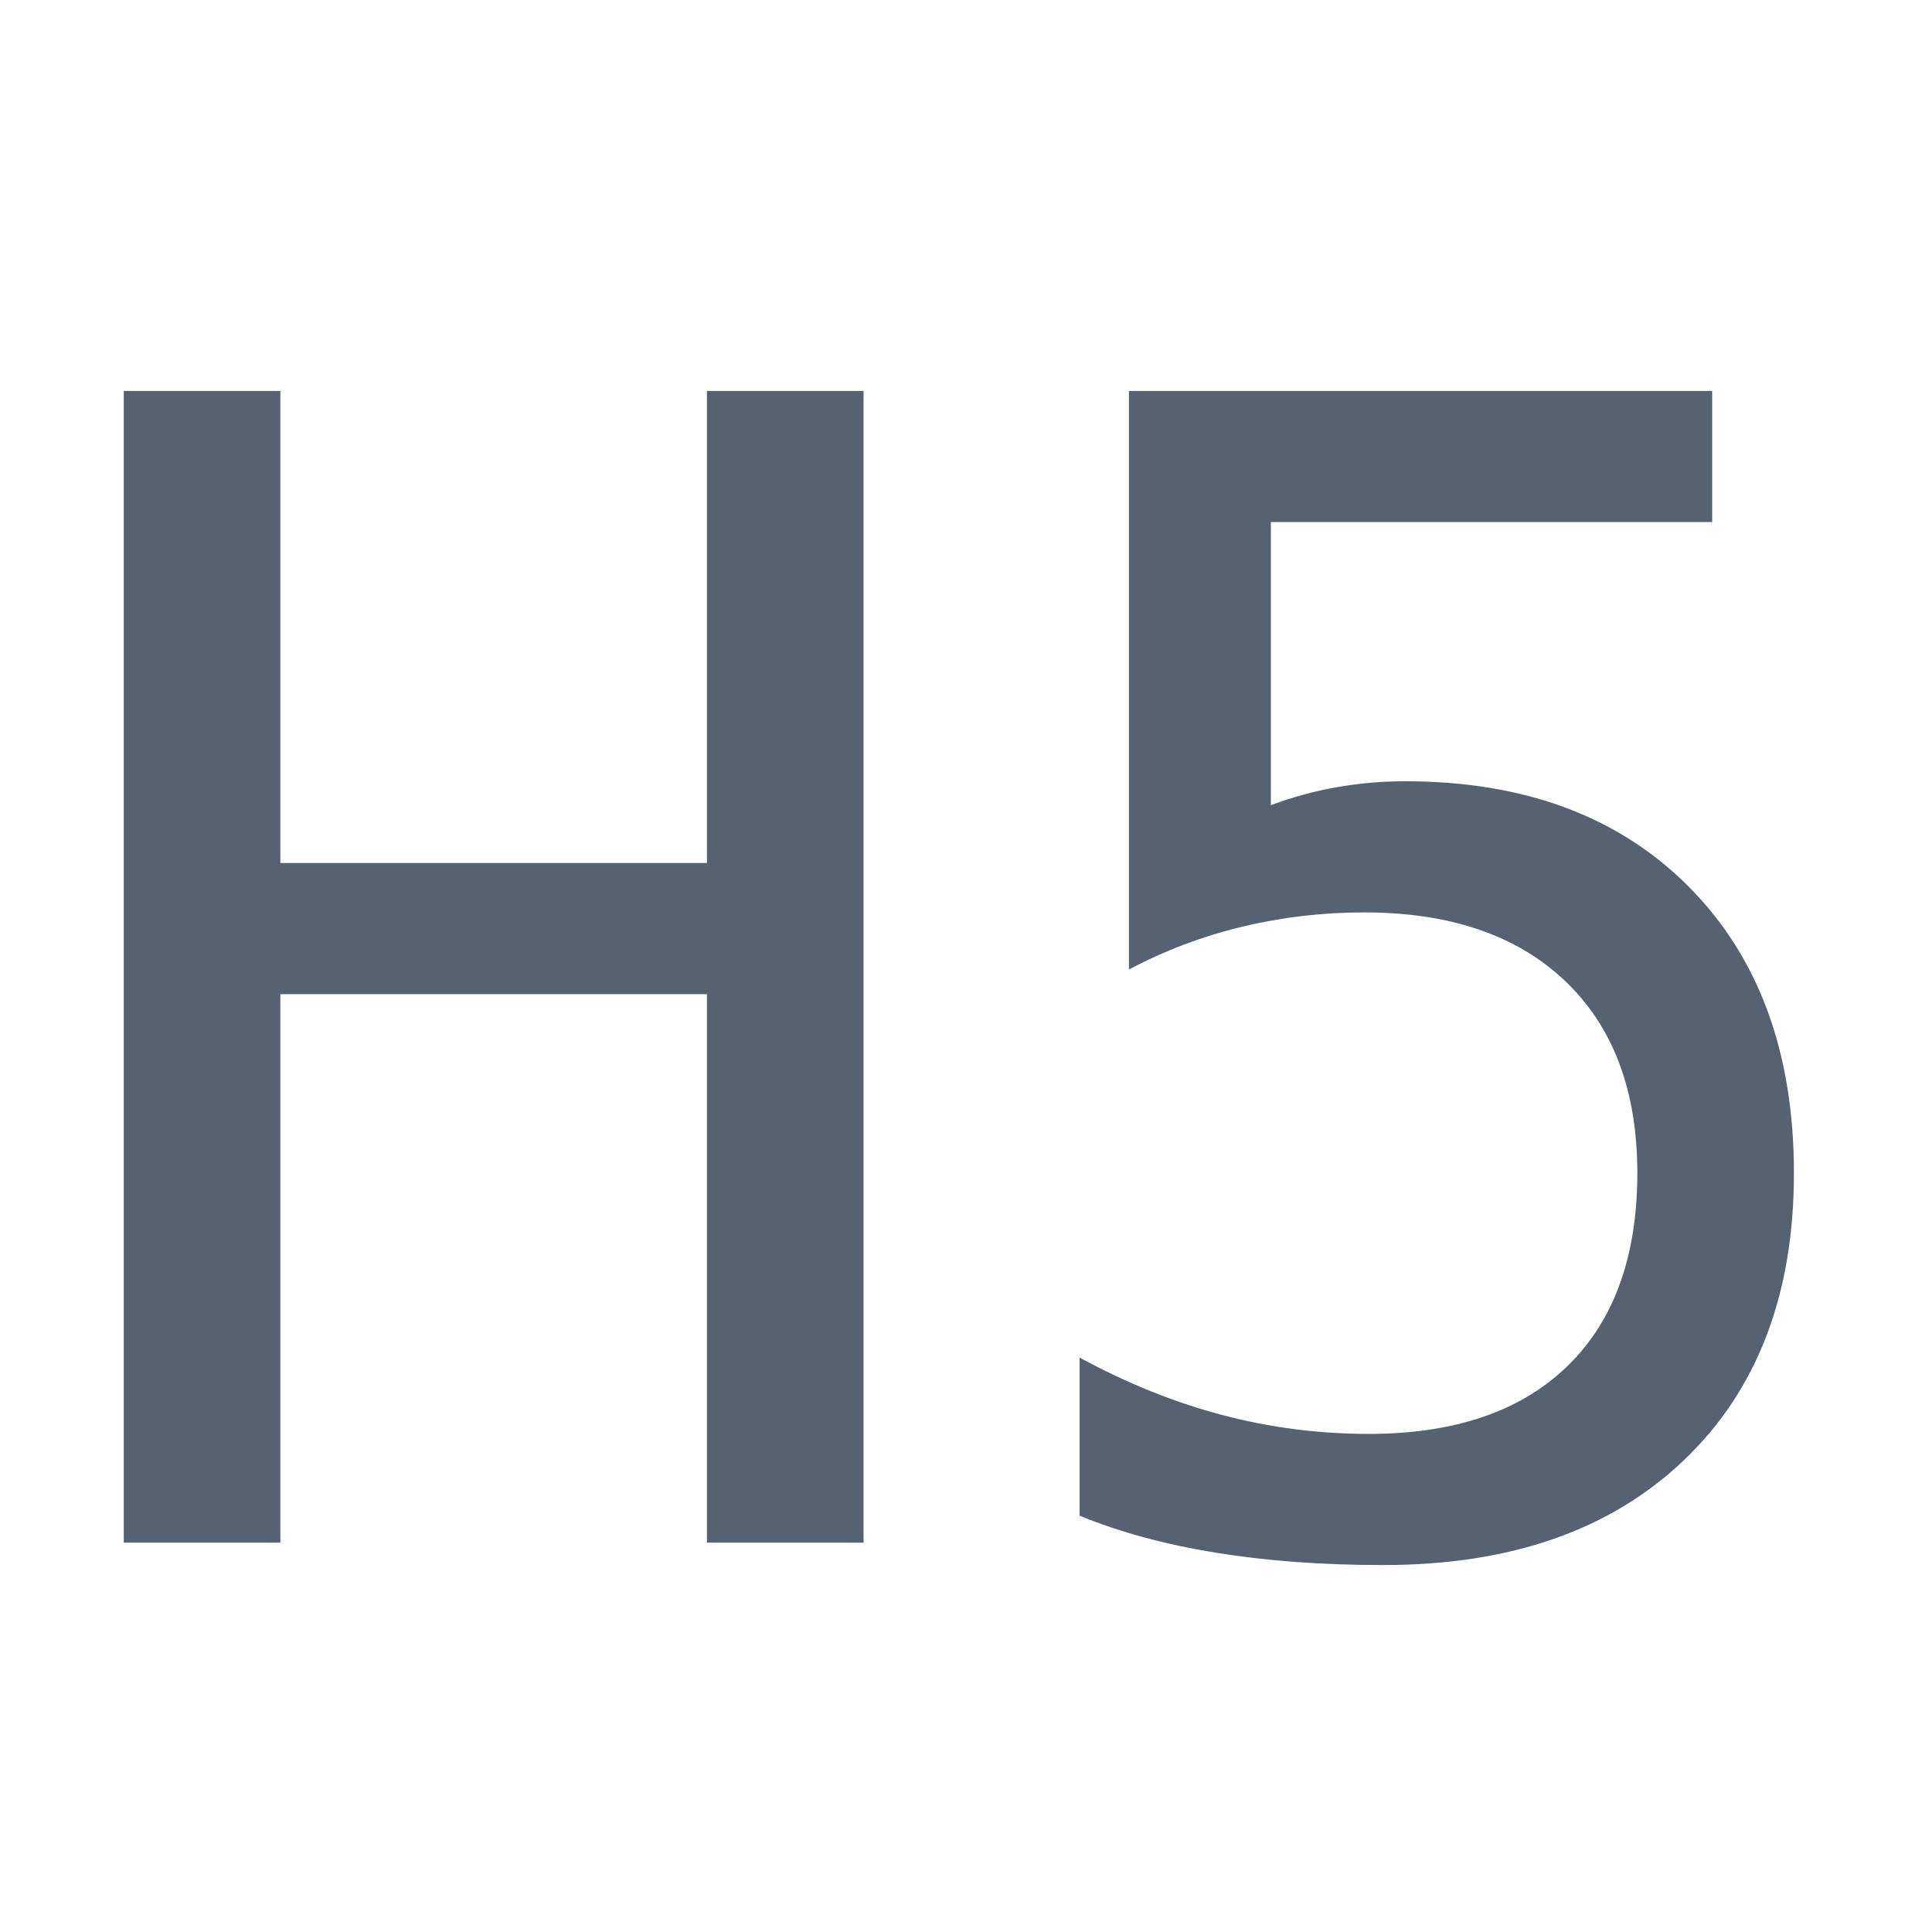
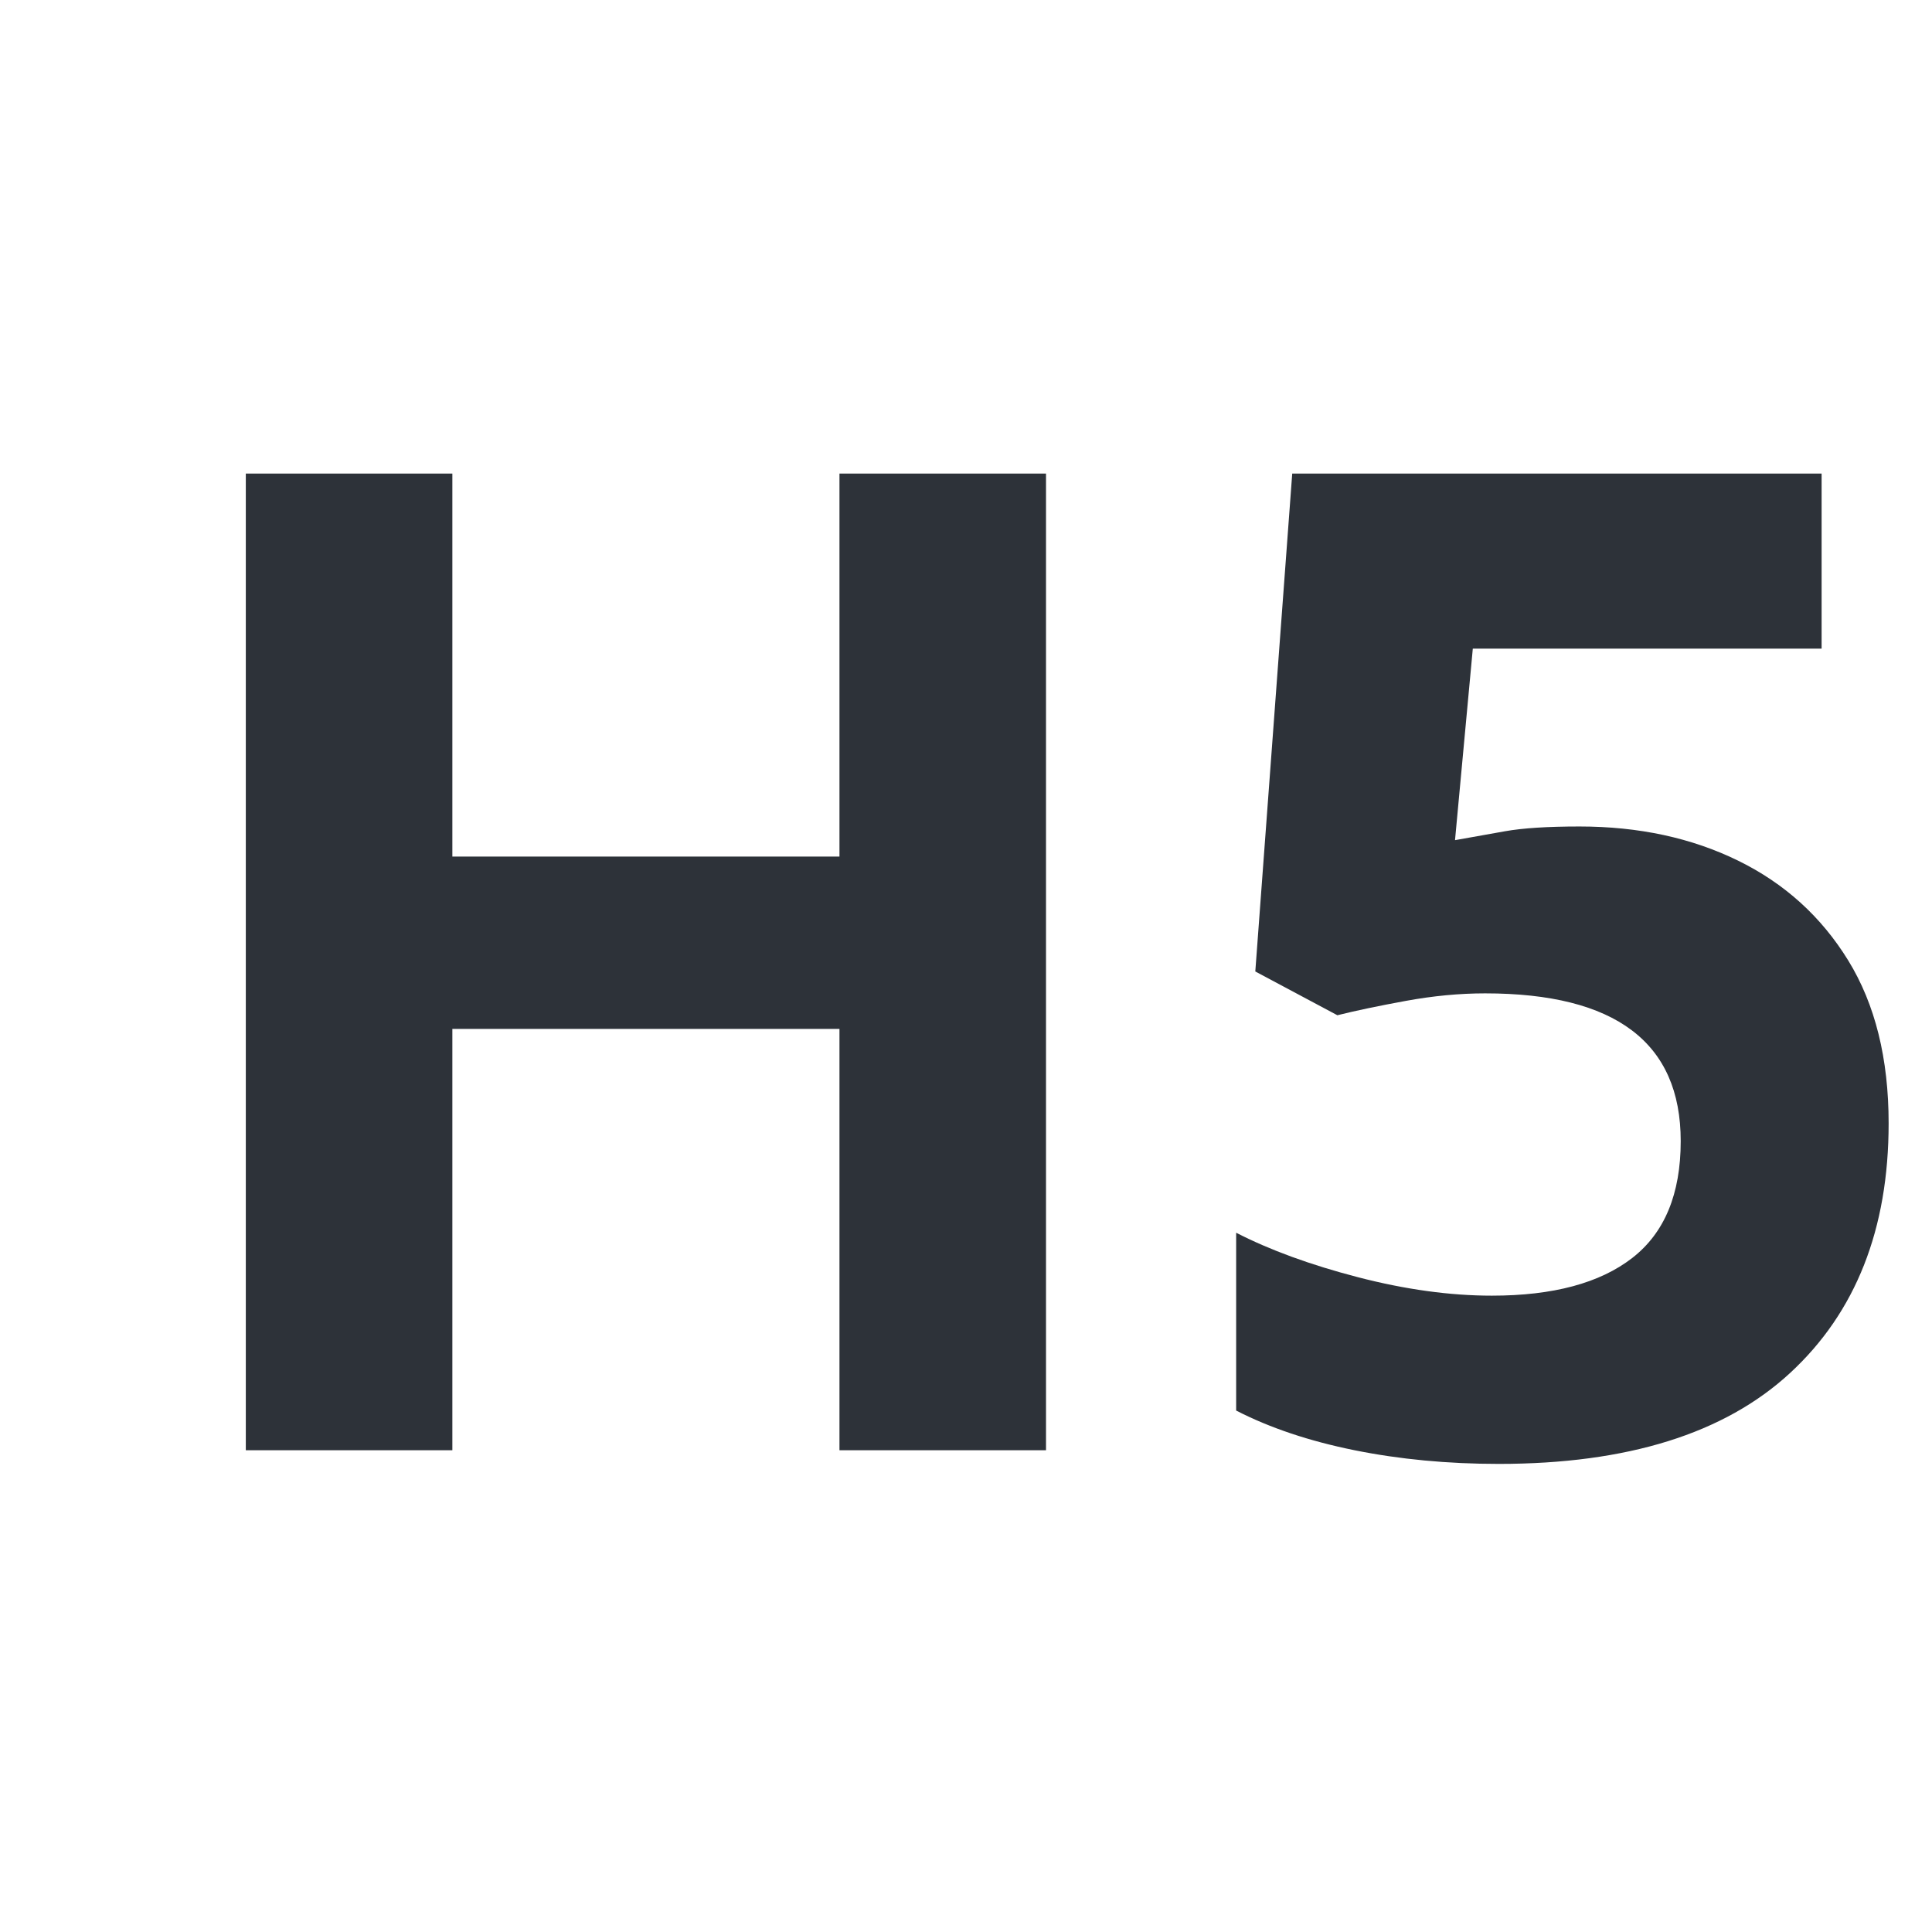
<svg xmlns="http://www.w3.org/2000/svg" width="100%" height="100%" viewBox="0 0 1024 1024" version="1.1" xml:space="preserve" style="fill-rule:evenodd;clip-rule:evenodd;stroke-linejoin:round;stroke-miterlimit:2;">
-   <g transform="matrix(1.44631,0,0,1.44631,-300.898,-143.476)">
-     <text x="214.659px" y="664.535px" style="font-family:'JetBrainsMonoRoman-ExtraBold', 'JetBrains Mono', monospace;font-size:578.983px;fill:rgb(86,98,113);">H5</text>
+   <rect x="0" y="0" width="1024" height="1024" style="fill:none;" />
+   <g transform="matrix(0.557658,0,0,0.557658,-6.09943,291.797)">
+     <text x="127.564px" y="855.099px" style="font-family:'RecursiveSansCslSt-Black', 'Recursive Sans Casual Static', sans-serif;font-weight:900;font-size:1300.08px;fill:rgb(45, 50, 57)">H5</text>
  </g>
</svg>
